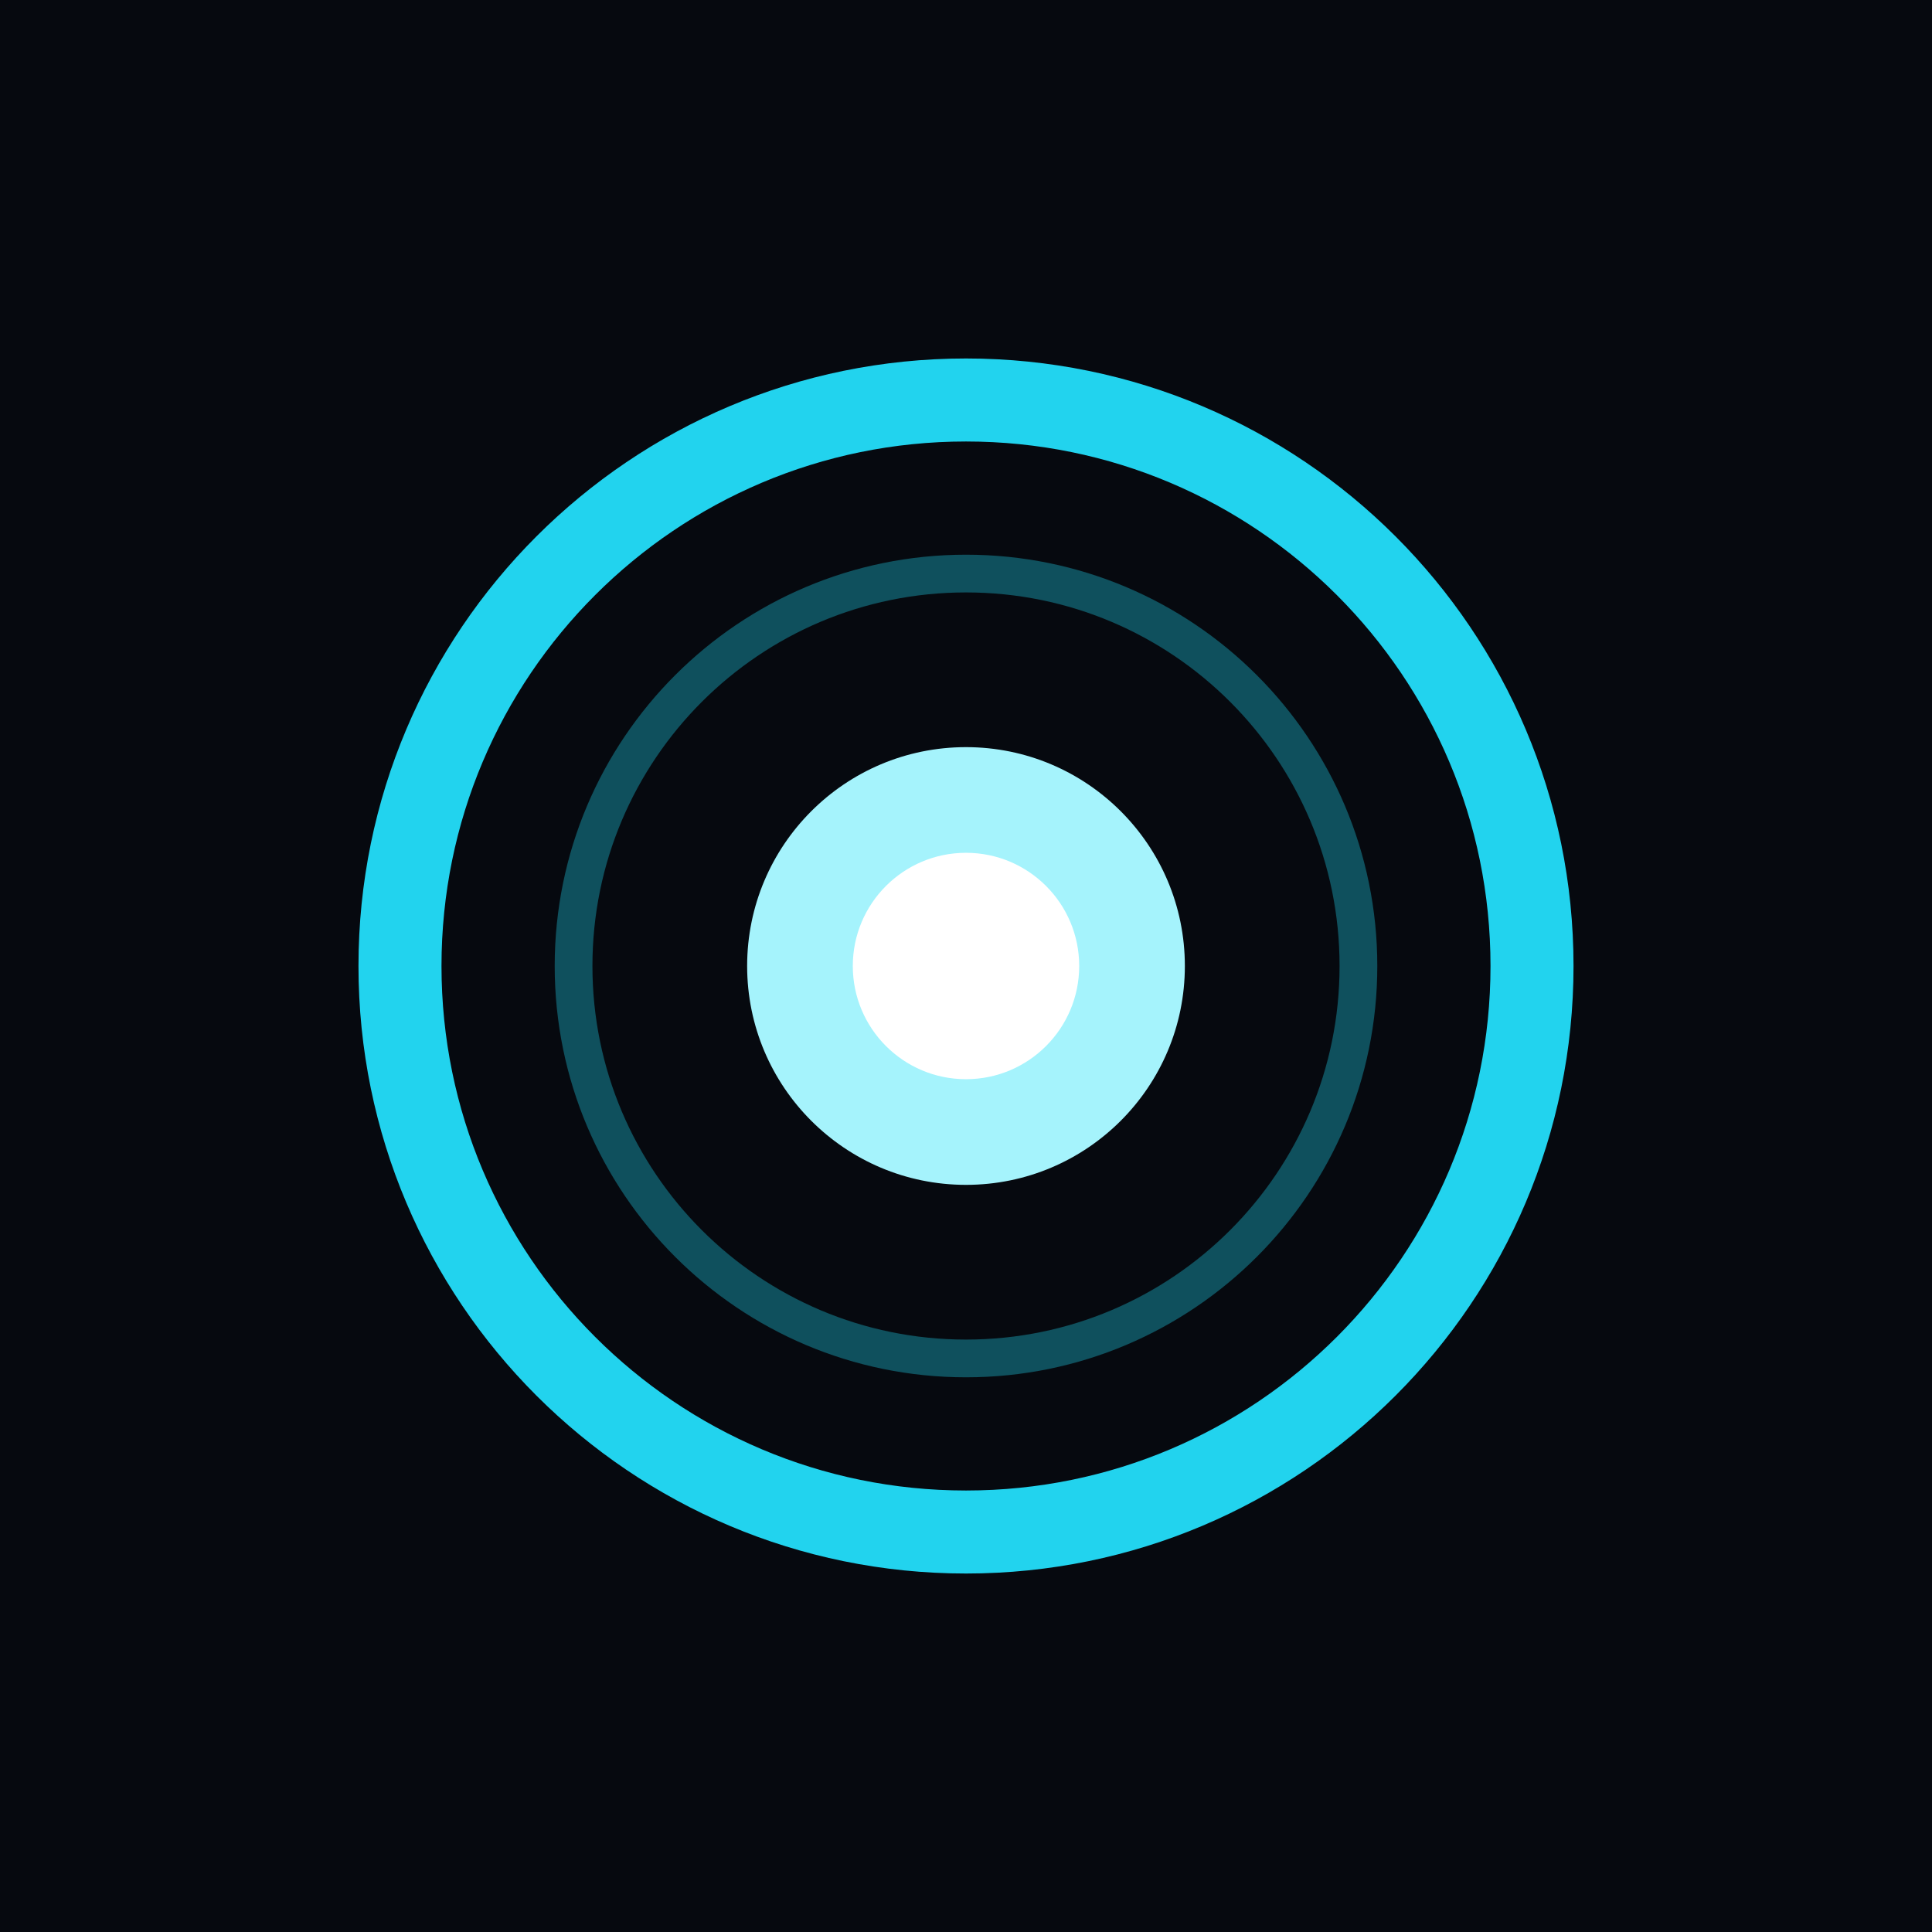
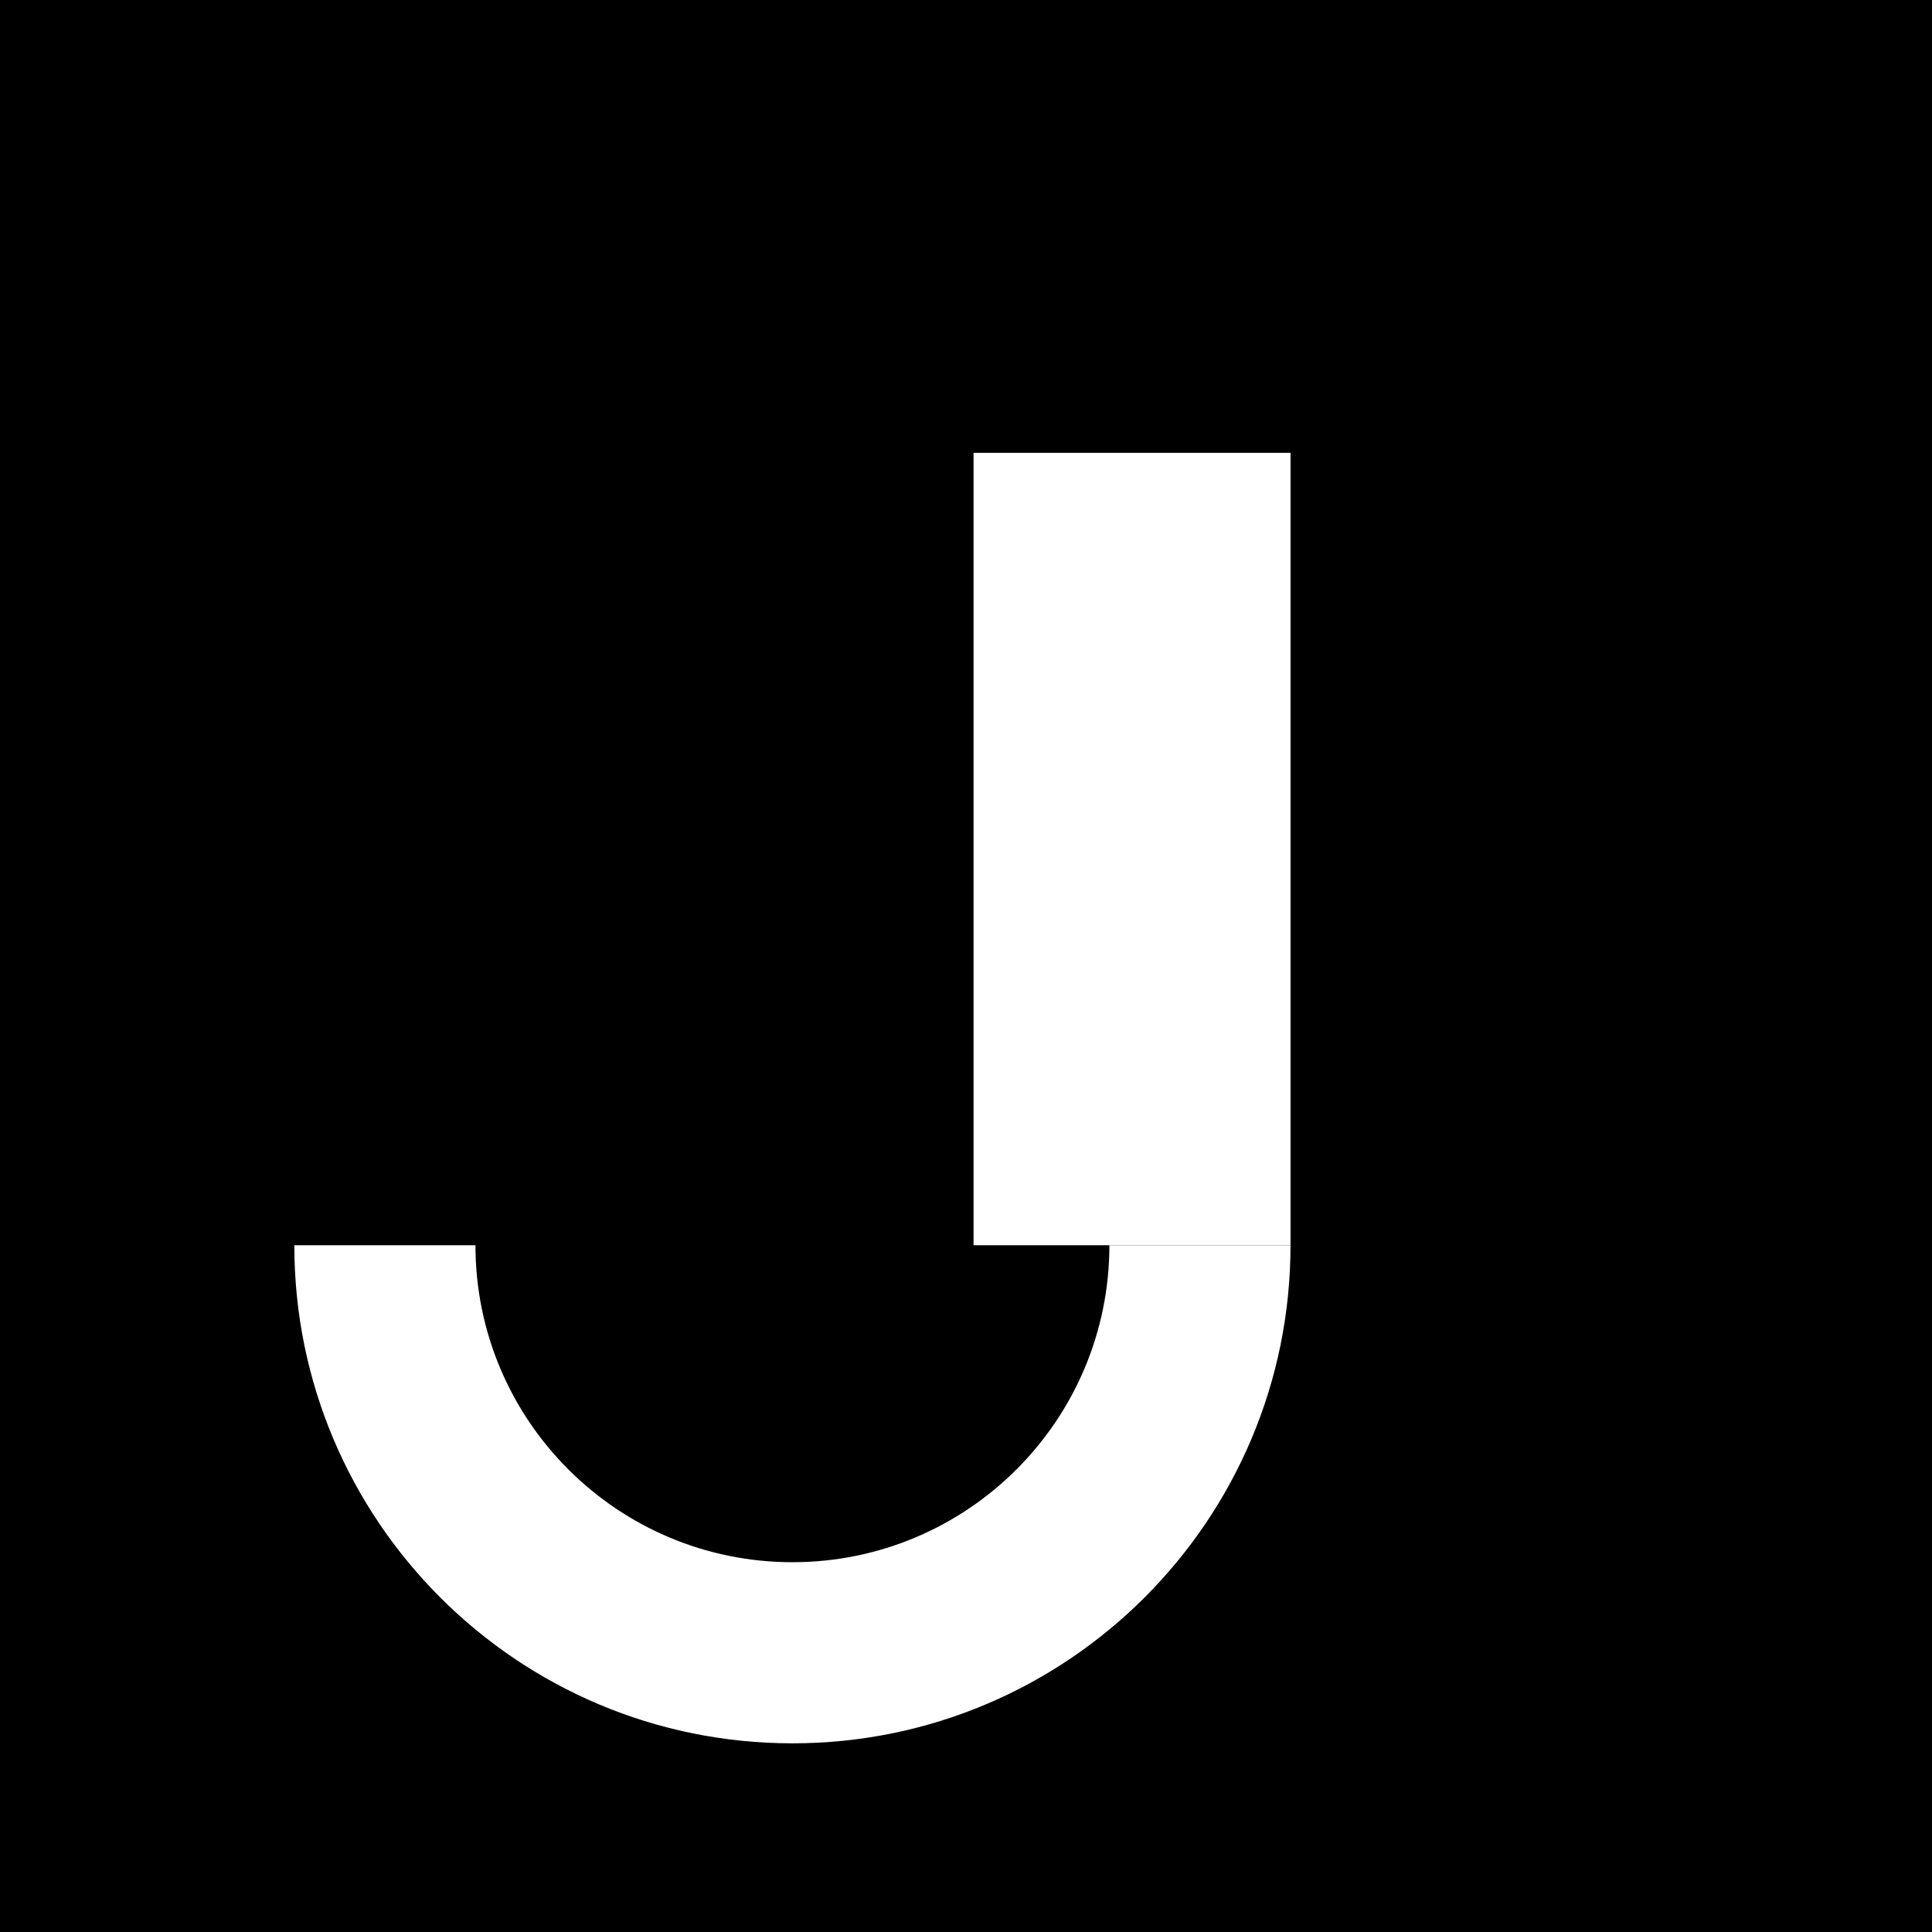
<svg xmlns="http://www.w3.org/2000/svg" viewBox="0 0 512 512">
-   <rect width="512" height="512" fill="#06090f" />
-   <circle cx="256" cy="256" r="150" fill="none" stroke="#22d3ee" stroke-width="22" />
-   <circle cx="256" cy="256" r="104" fill="none" stroke="#22d3ee" stroke-opacity="0.35" stroke-width="10" />
-   <circle cx="256" cy="256" r="58" fill="#a5f3fc" />
-   <circle cx="256" cy="256" r="30" fill="#ffffff" />
+   <rect width="512" height="512" fill="#000000" />
+   <rect x="258" y="120" width="84" height="210" fill="#ffffff" />
+   <path d="M78 330 A132 132 0 0 0 342 330 L294 330 A84 84 0 0 1 126 330 Z" fill="#ffffff" />
</svg>
